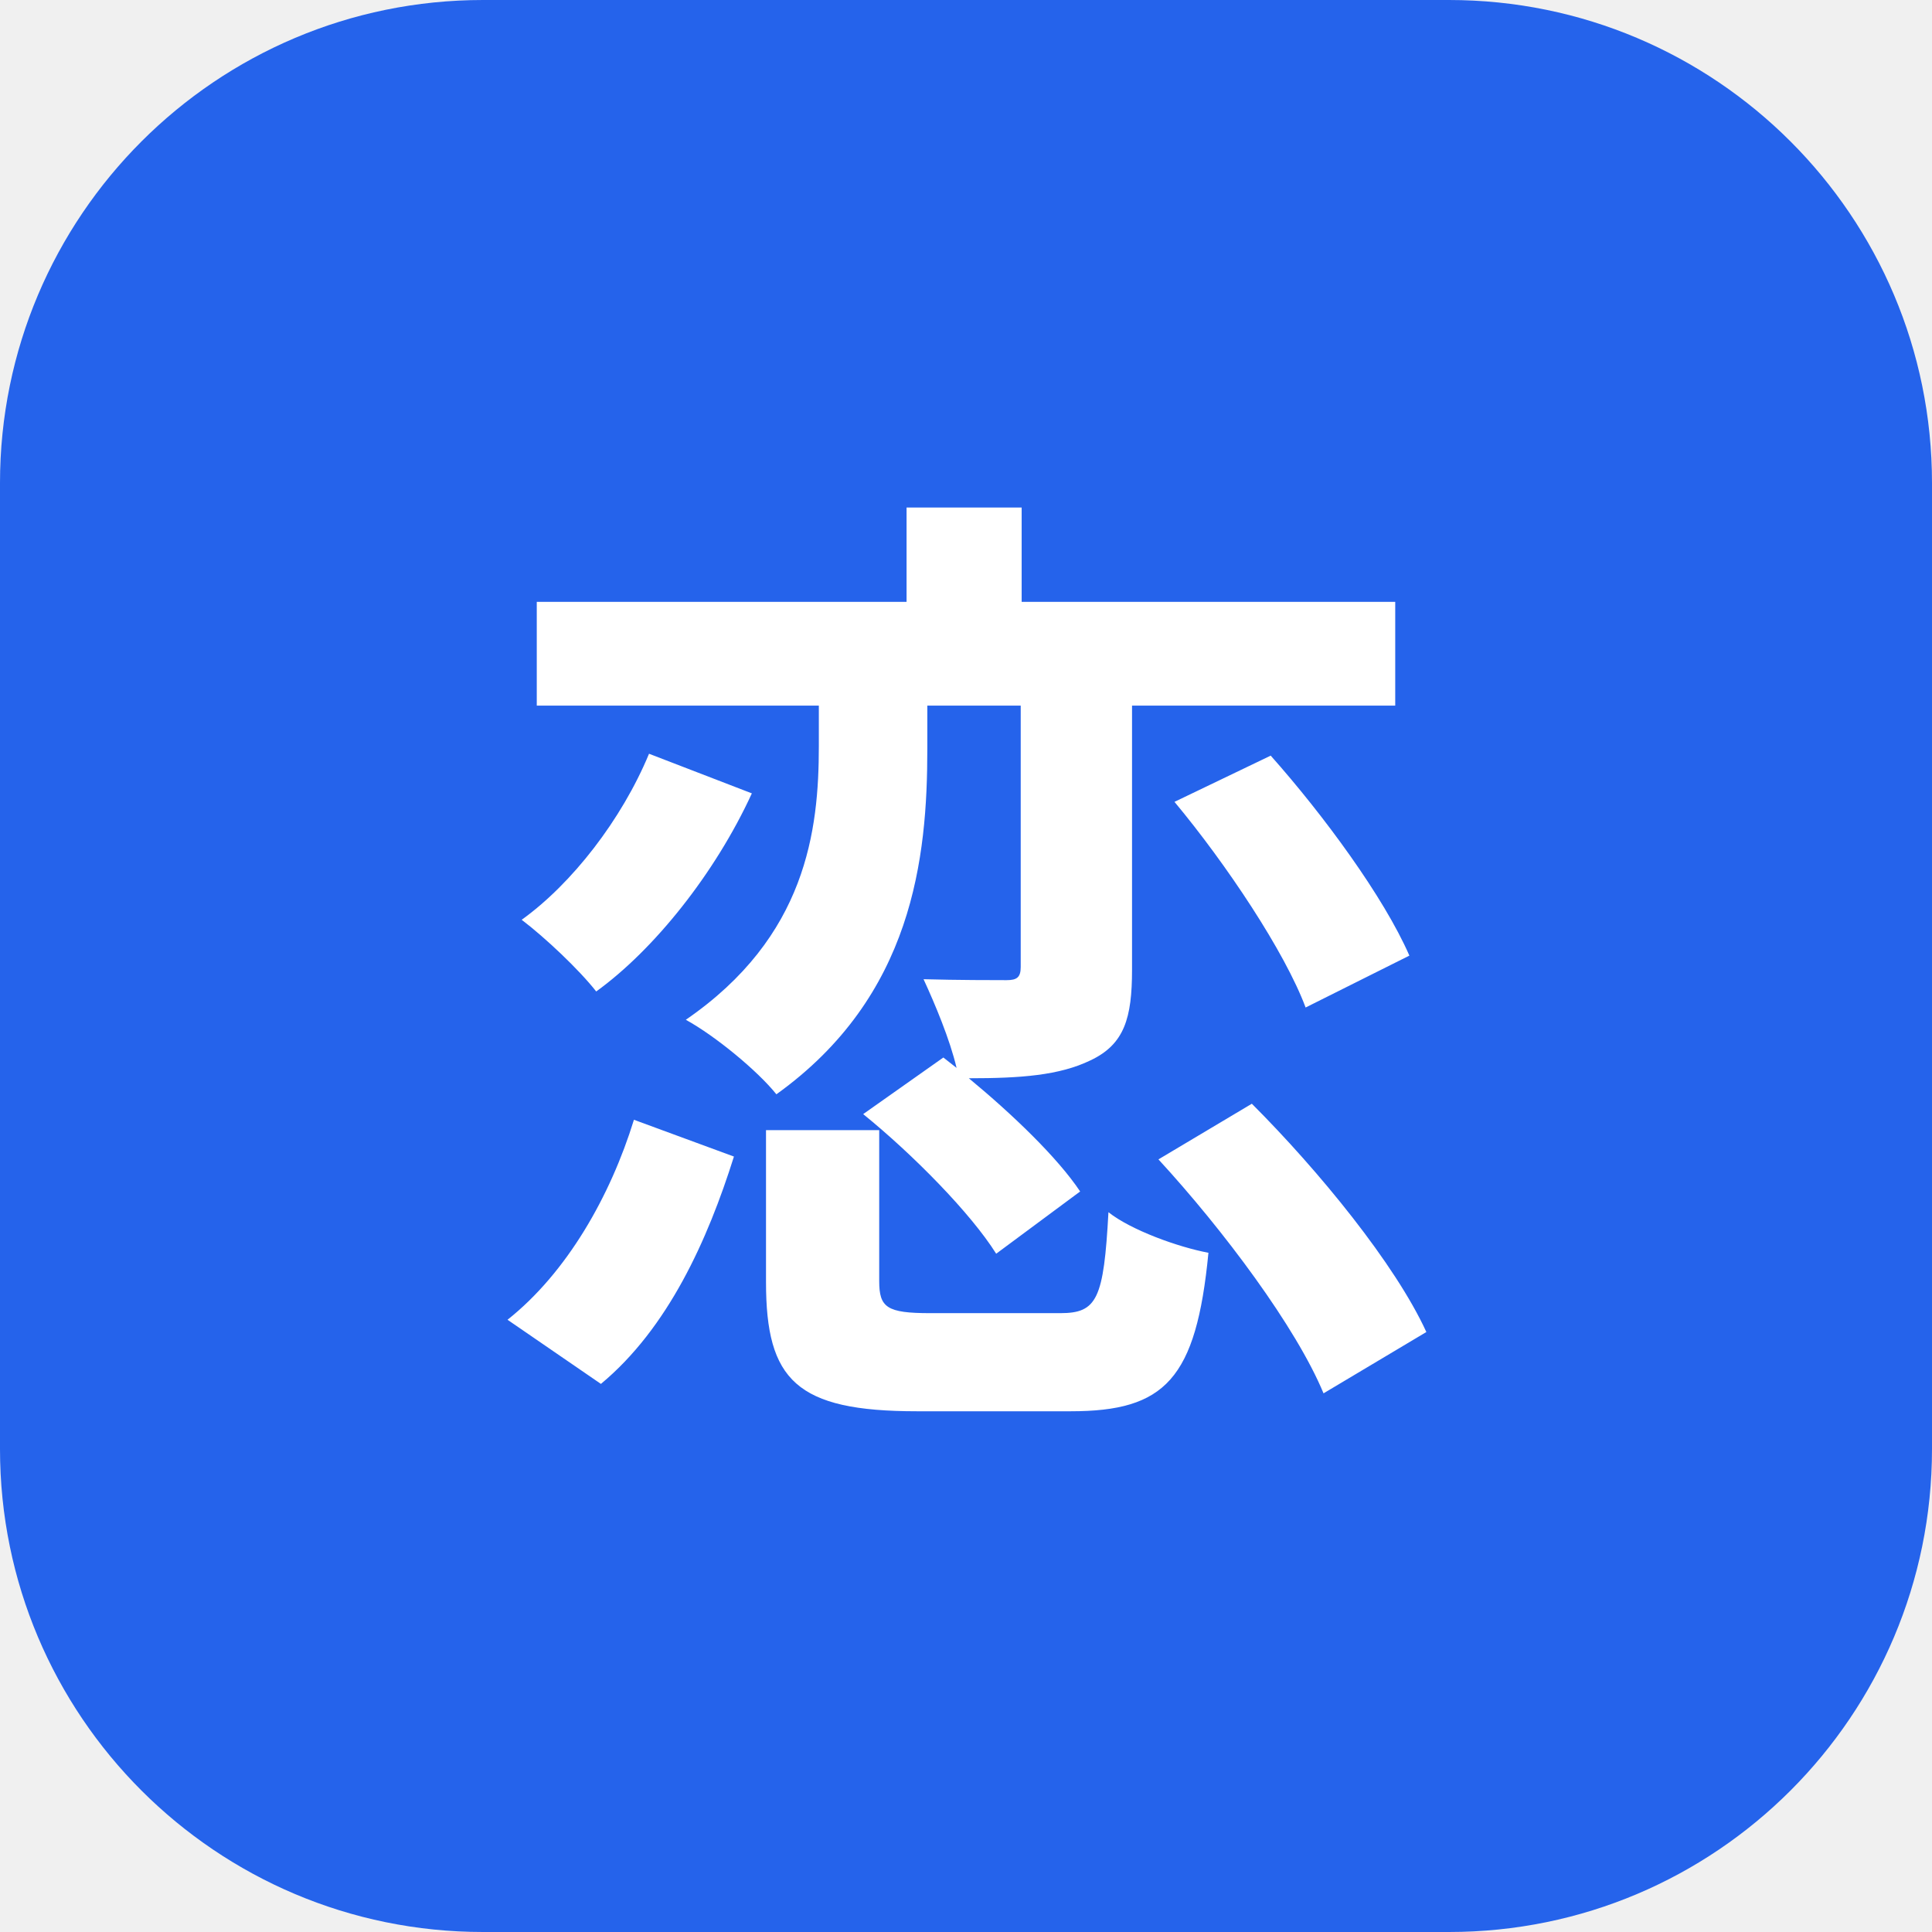
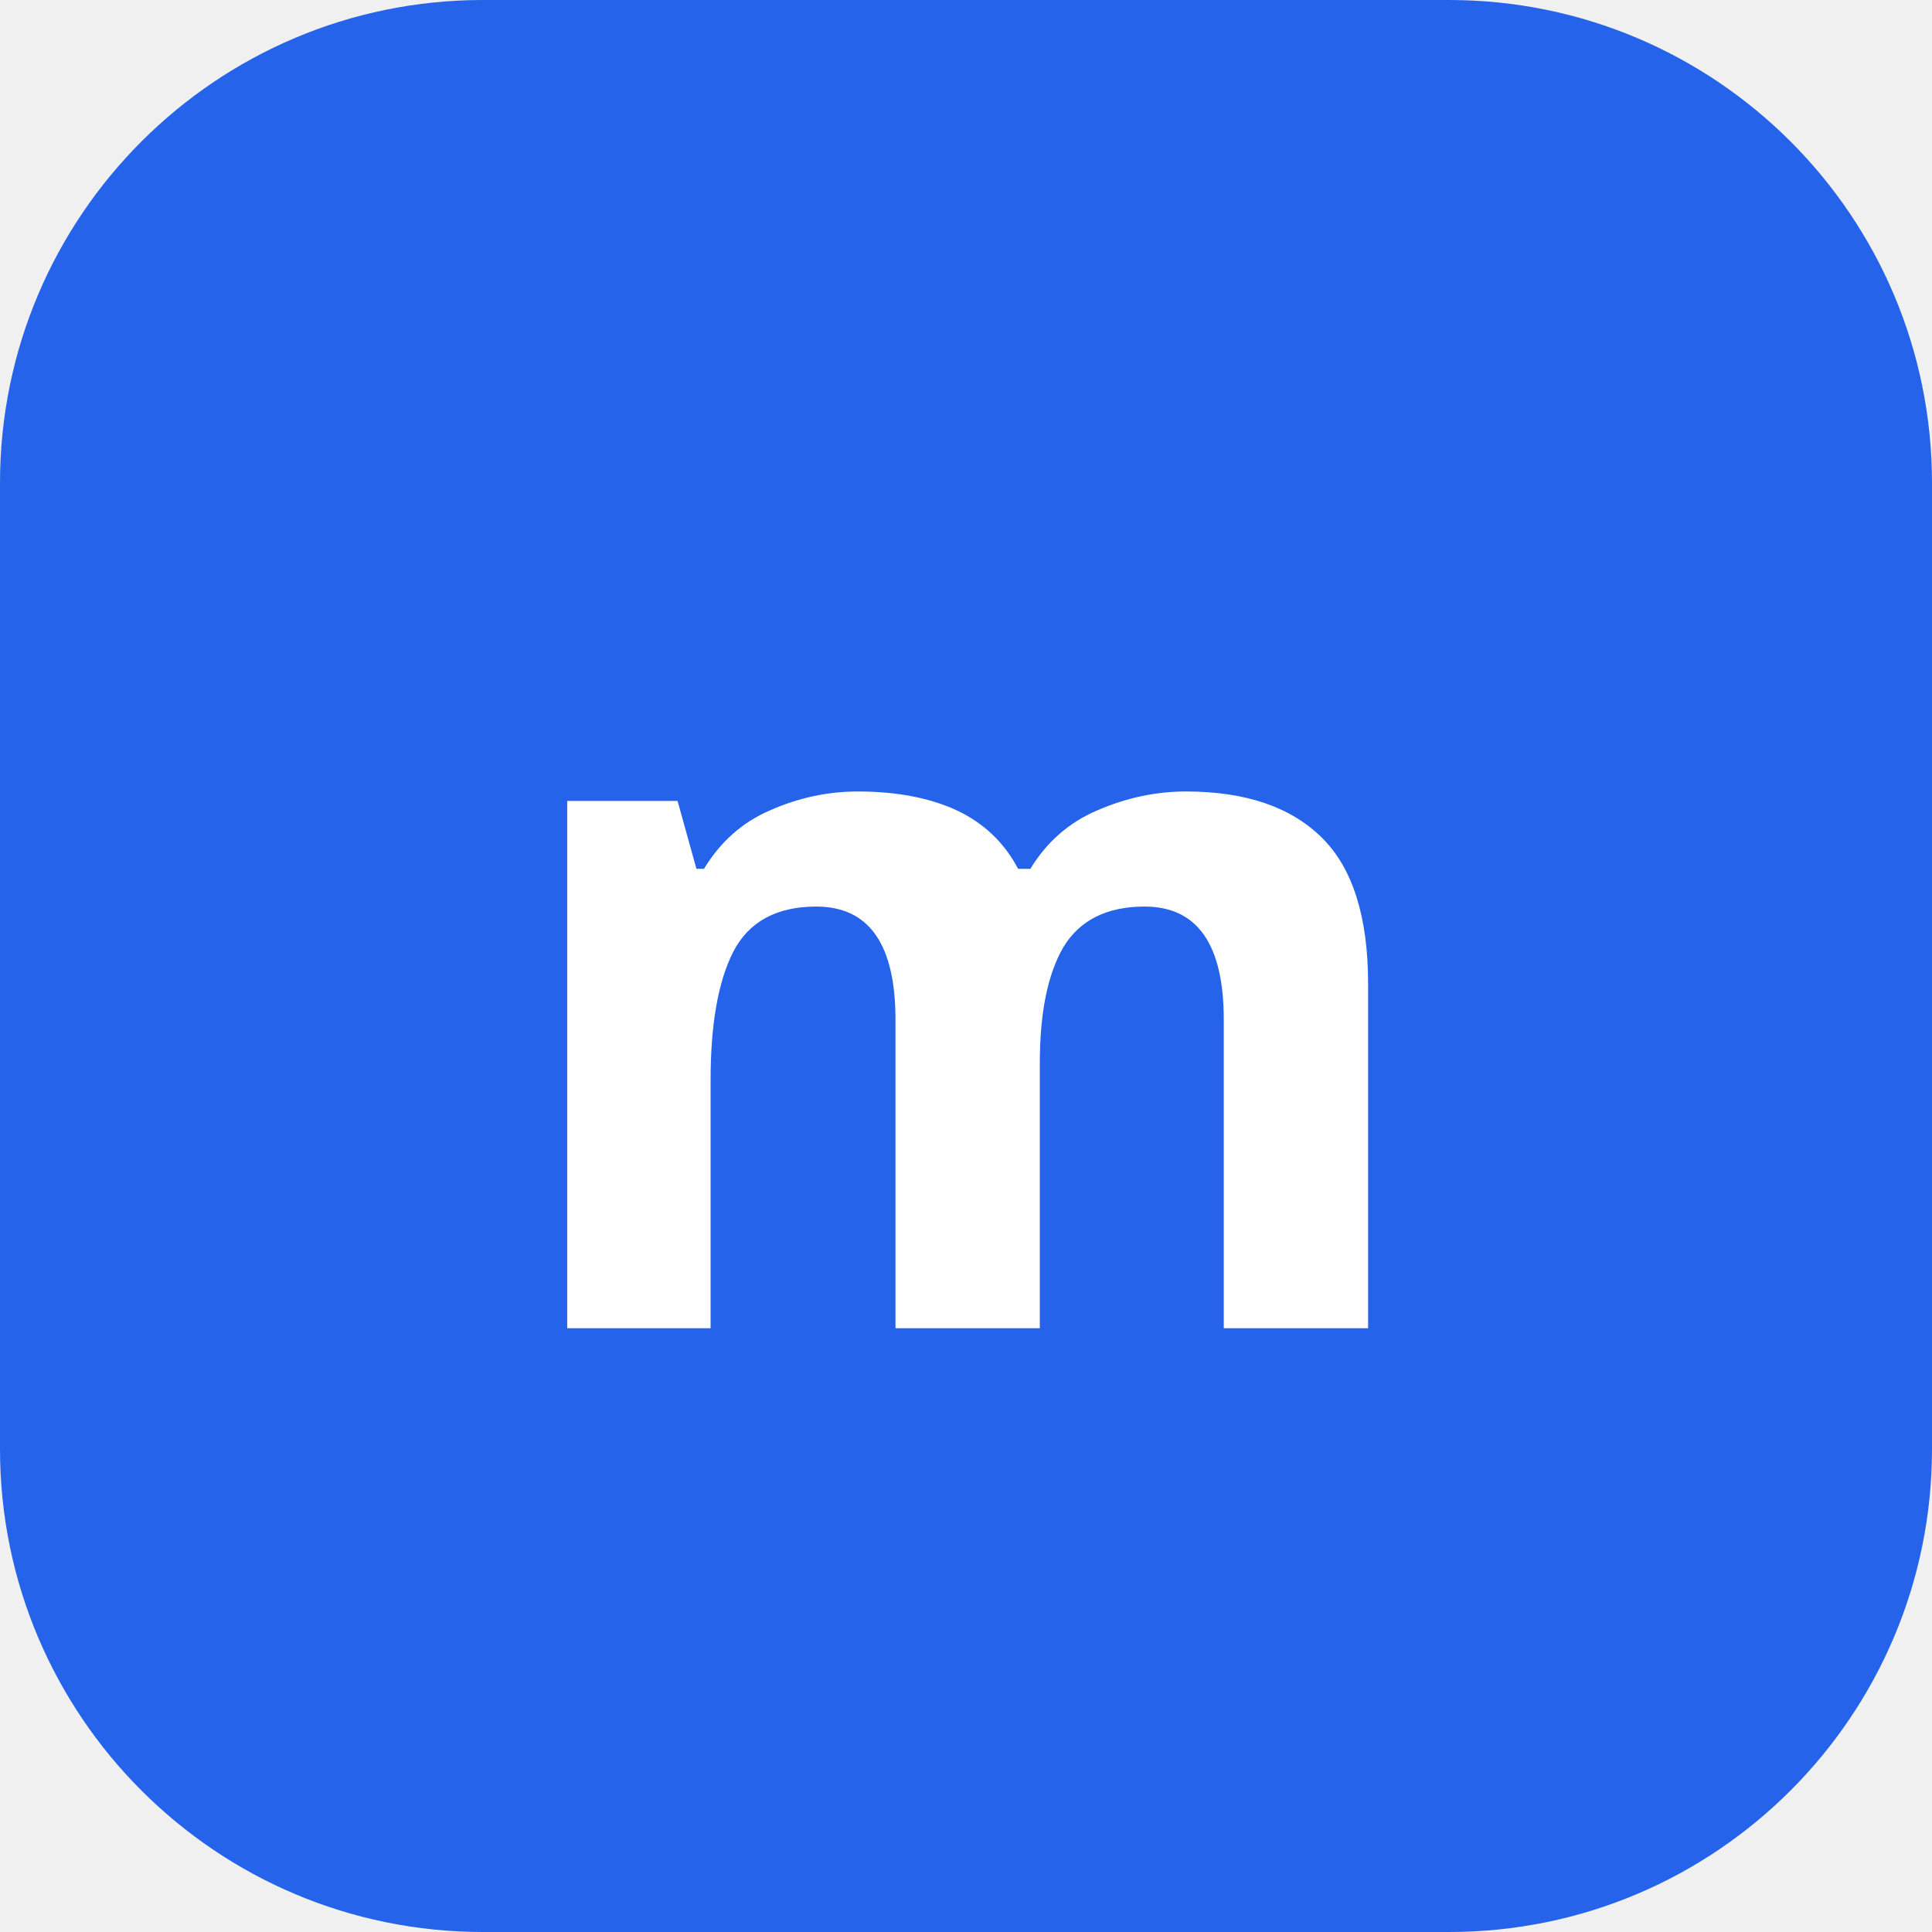
<svg xmlns="http://www.w3.org/2000/svg" viewBox="0 0 32 32" fill="none">
  <rect width="32" height="32" rx="8" fill="#2563eb" />
-   <text x="16" y="22" text-anchor="middle" fill="white" font-size="16" font-weight="bold" font-family="sans-serif">恋</text>
+   <text x="16" y="22" text-anchor="middle" fill="white" font-size="16" font-weight="bold" font-family="sans-serif">m</text>
</svg>
